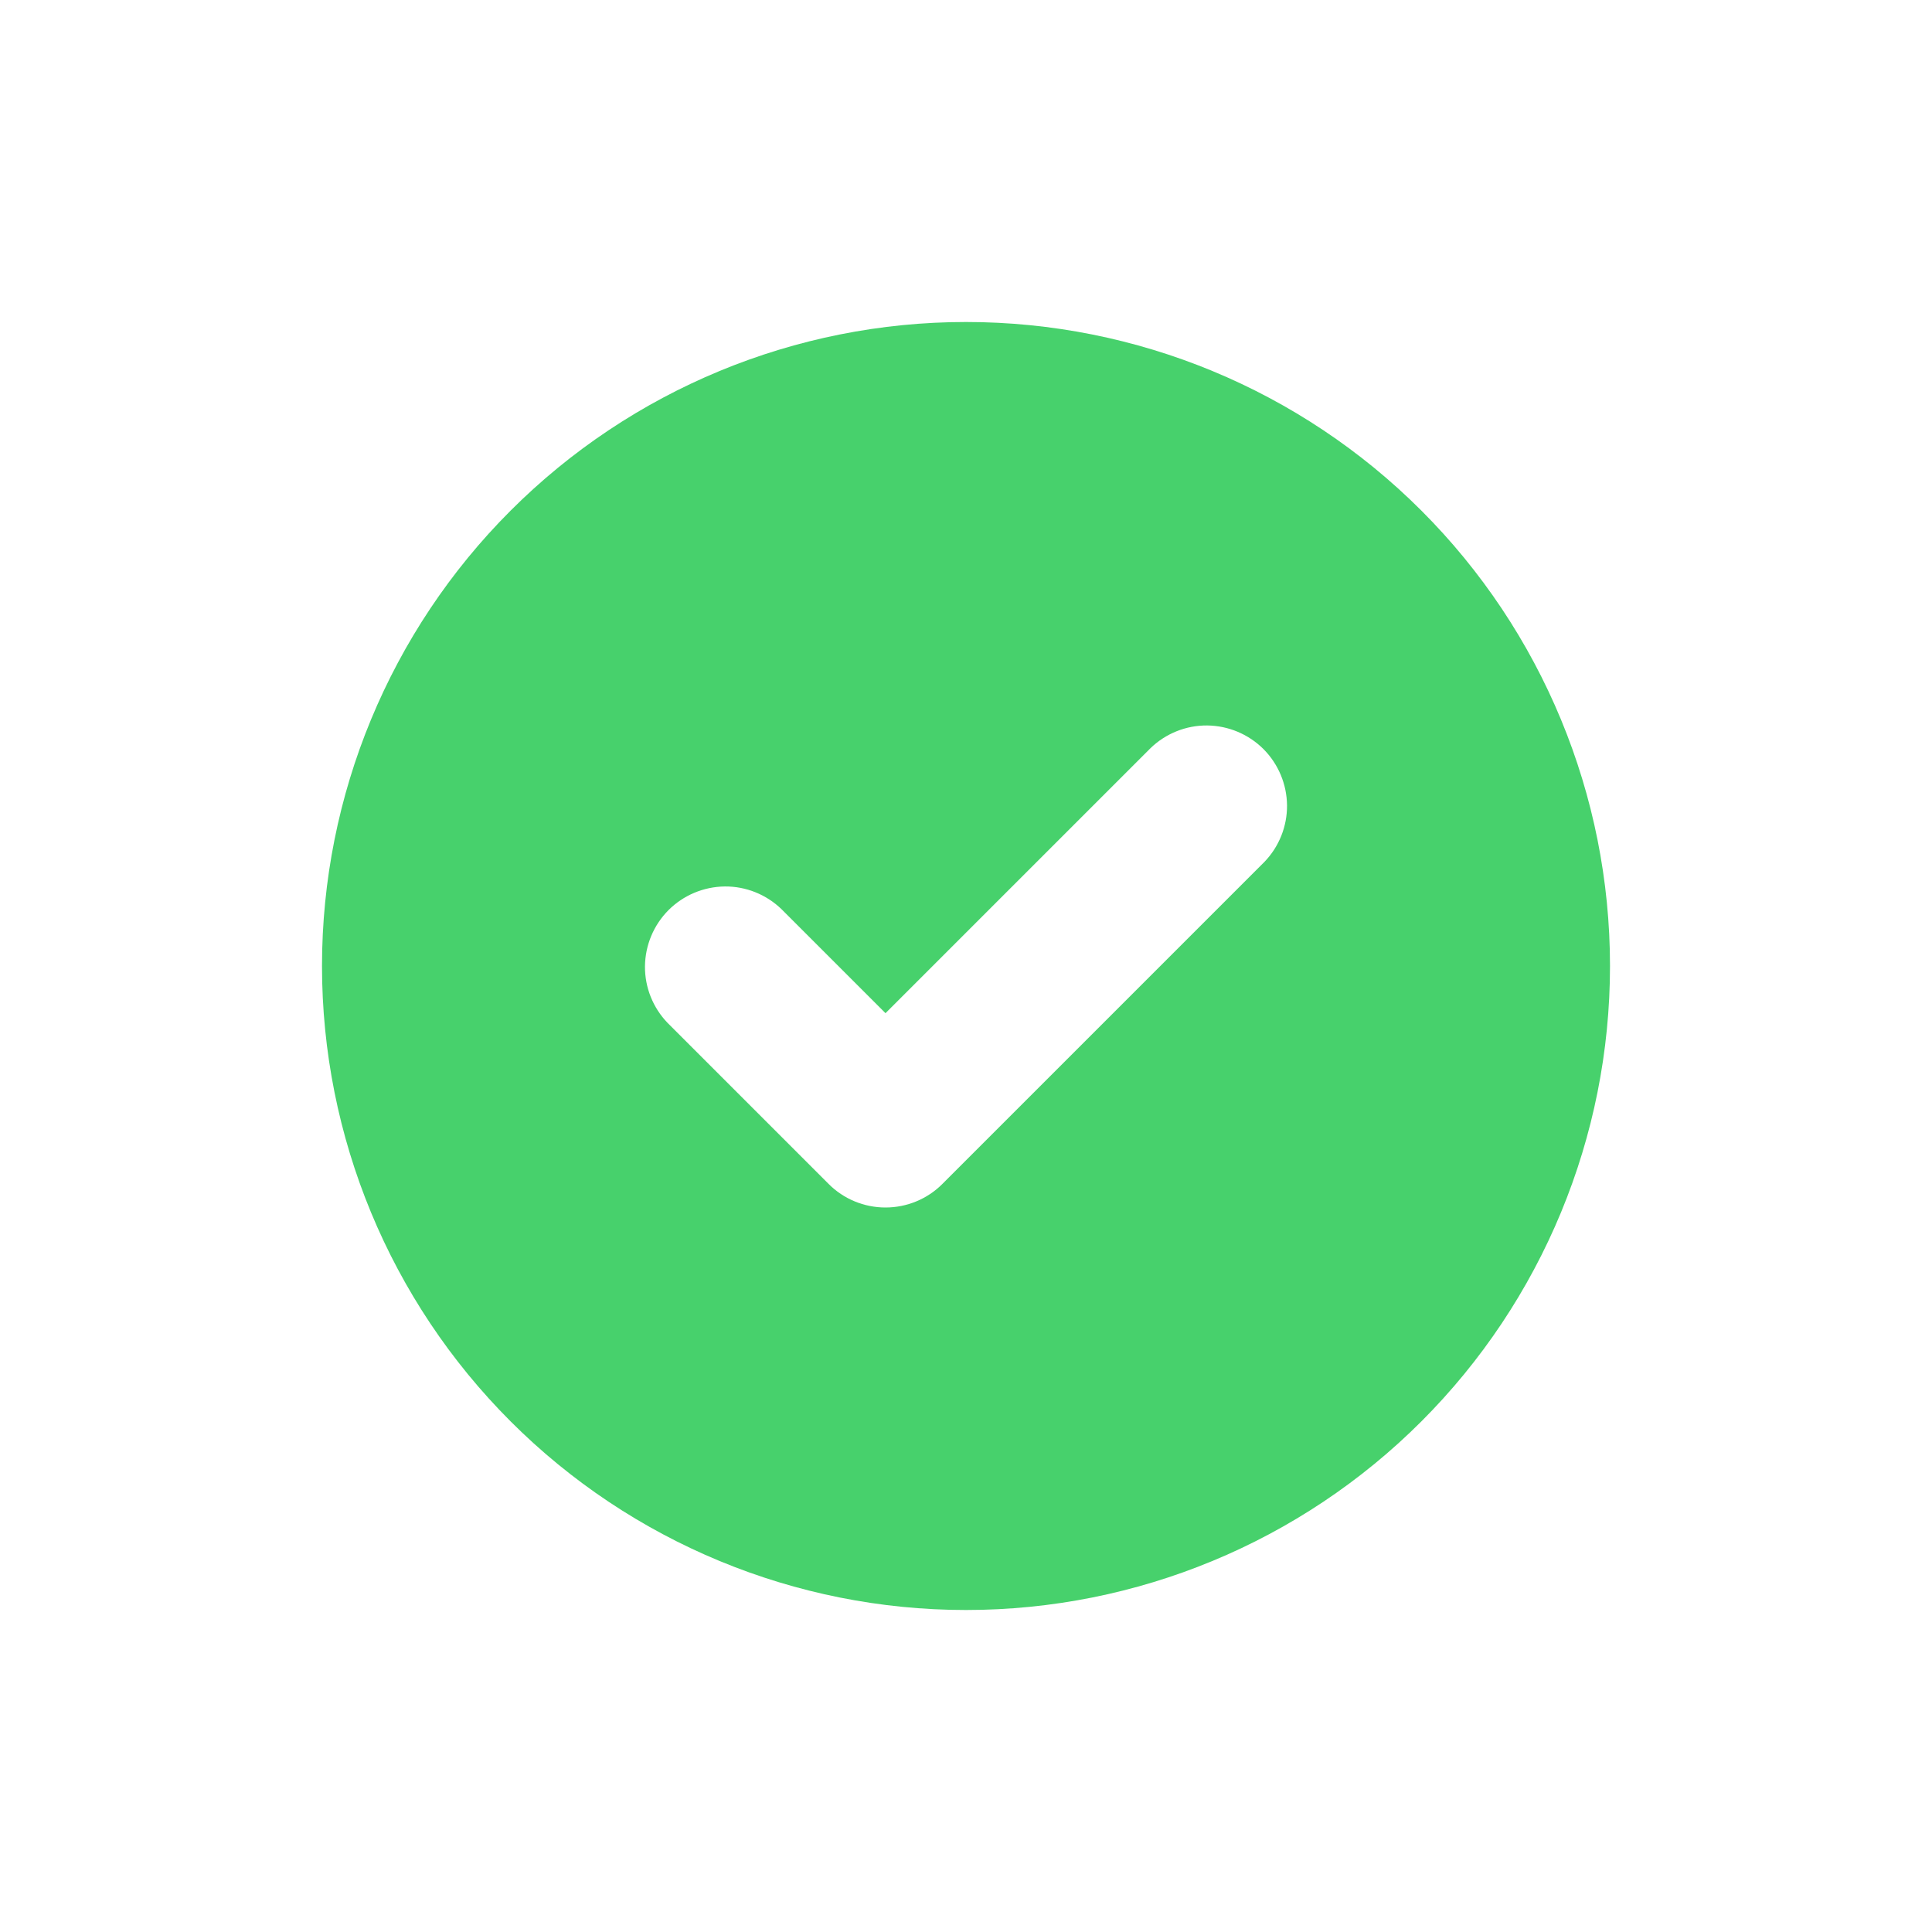
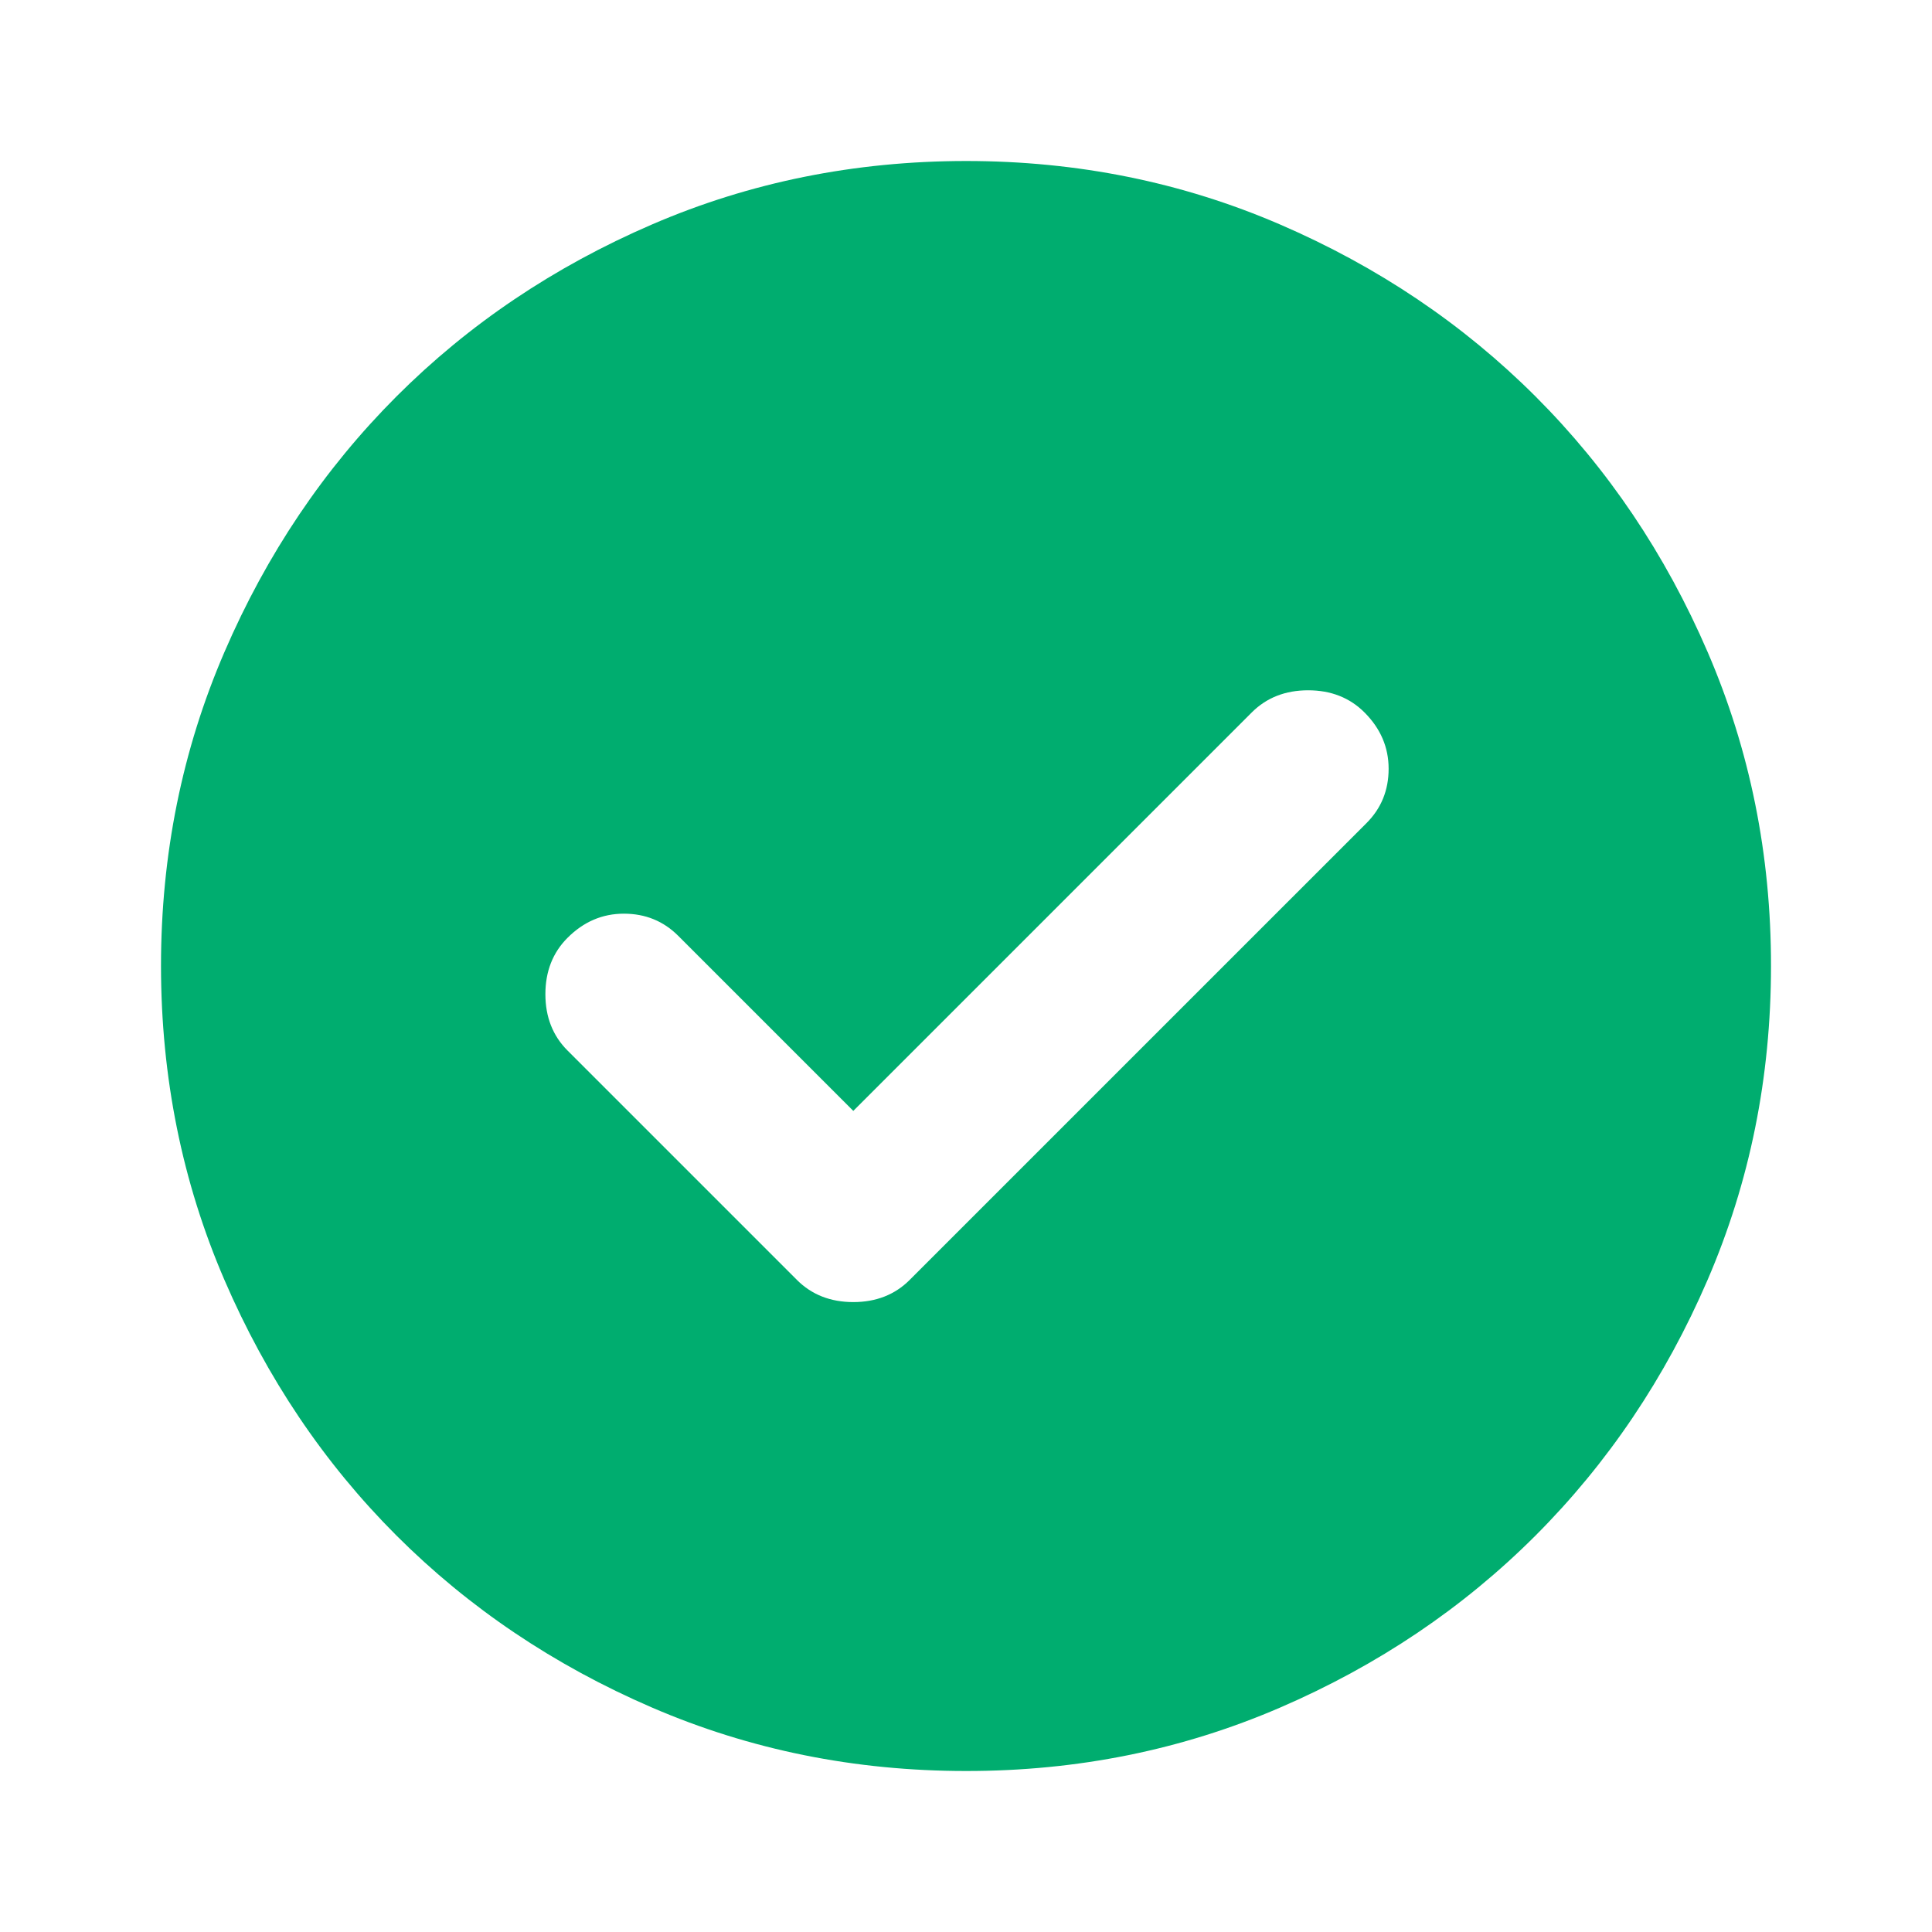
<svg xmlns="http://www.w3.org/2000/svg" width="24" height="24" viewBox="0 0 24 24" fill="none">
-   <path fill-rule="evenodd" clip-rule="evenodd" d="M12 20C14.122 20 16.157 19.157 17.657 17.657C19.157 16.157 20 14.122 20 12C20 9.878 19.157 7.843 17.657 6.343C16.157 4.843 14.122 4 12 4C9.878 4 7.843 4.843 6.343 6.343C4.843 7.843 4 9.878 4 12C4 14.122 4.843 16.157 6.343 17.657C7.843 19.157 9.878 20 12 20V20ZM15.707 10.707C15.889 10.518 15.99 10.266 15.988 10.004C15.985 9.741 15.88 9.491 15.695 9.305C15.509 9.12 15.259 9.015 14.996 9.012C14.734 9.01 14.482 9.111 14.293 9.293L11 12.586L9.707 11.293C9.518 11.111 9.266 11.01 9.004 11.012C8.741 11.015 8.491 11.12 8.305 11.305C8.12 11.491 8.015 11.741 8.012 12.004C8.01 12.266 8.111 12.518 8.293 12.707L10.293 14.707C10.48 14.895 10.735 15 11 15C11.265 15 11.52 14.895 11.707 14.707L15.707 10.707V10.707Z" fill="#47D16C" />
+   <path d="M10.6 13.8L8.425 11.625C8.242 11.442 8.017 11.35 7.75 11.35C7.483 11.35 7.25 11.45 7.05 11.65C6.867 11.833 6.775 12.067 6.775 12.35C6.775 12.633 6.867 12.867 7.05 13.05L9.9 15.9C10.083 16.083 10.317 16.175 10.6 16.175C10.883 16.175 11.117 16.083 11.3 15.9L16.975 10.225C17.158 10.042 17.25 9.817 17.25 9.55C17.25 9.283 17.15 9.05 16.95 8.85C16.767 8.667 16.533 8.575 16.25 8.575C15.967 8.575 15.733 8.667 15.55 8.85L10.6 13.8ZM12 22C10.617 22 9.317 21.737 8.1 21.212C6.883 20.687 5.825 19.974 4.925 19.075C4.025 18.175 3.313 17.117 2.788 15.9C2.263 14.683 2.001 13.383 2 12C2 10.617 2.263 9.317 2.788 8.1C3.313 6.883 4.026 5.825 4.925 4.925C5.825 4.025 6.883 3.313 8.1 2.788C9.317 2.263 10.617 2.001 12 2C13.383 2 14.683 2.263 15.9 2.788C17.117 3.313 18.175 4.026 19.075 4.925C19.975 5.825 20.688 6.883 21.213 8.1C21.738 9.317 22.001 10.617 22 12C22 13.383 21.737 14.683 21.212 15.9C20.687 17.117 19.974 18.175 19.075 19.075C18.175 19.975 17.117 20.688 15.9 21.213C14.683 21.738 13.383 22.001 12 22Z" fill="#00AD6F" />
</svg>
